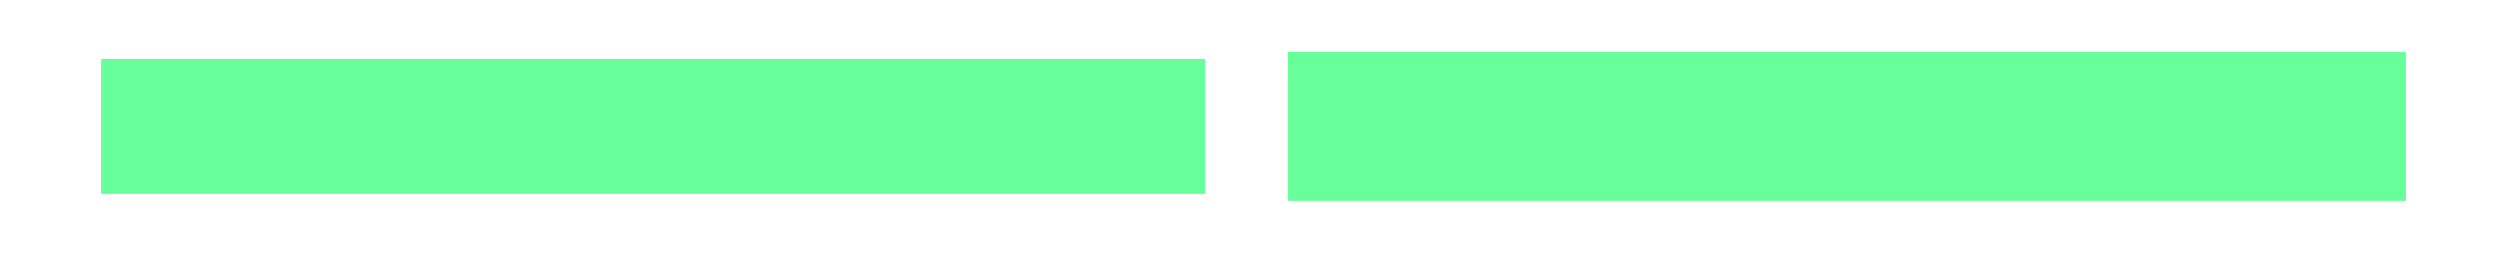
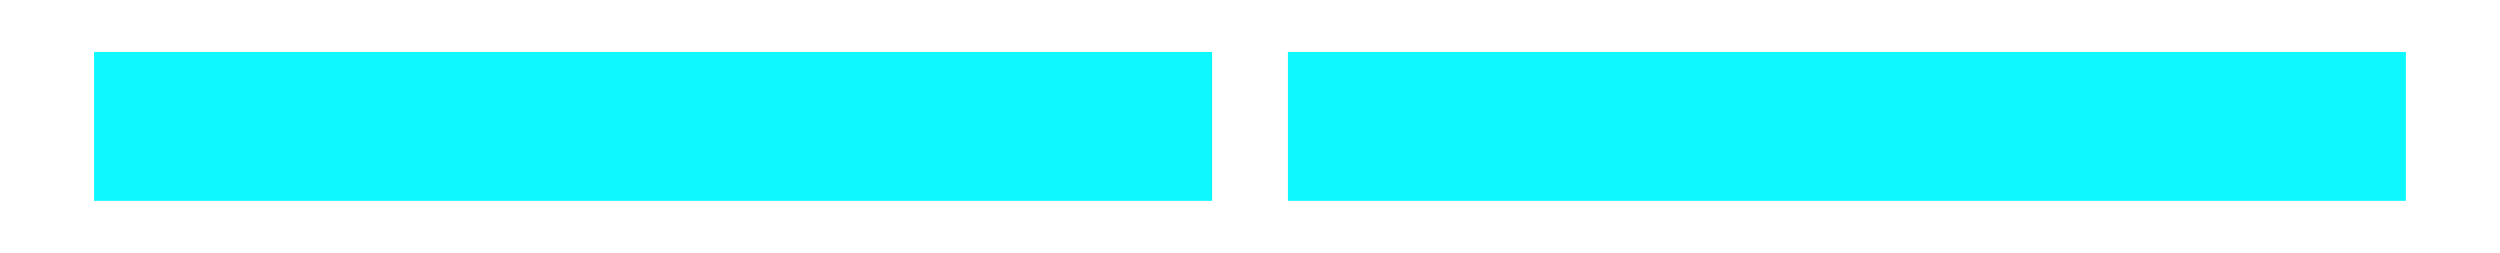
- <svg xmlns="http://www.w3.org/2000/svg" xmlns:ns1="&amp;ns_ai;" version="1.1" id="Layer_2" x="0px" y="0px" viewBox="0 0 178 18" style="enable-background:new 0 0 178 18;" xml:space="preserve">
-   <defs id="defs19" />
-   <style type="text/css" id="style3">
- 	.st0{fill:#66FF99;}
- 	.st1{opacity:0.8;fill:#1B1A1D;}
- 	.st2{fill:none;stroke:#66FF99;stroke-miterlimit:10;}
+ <svg xmlns="http://www.w3.org/2000/svg" version="1.1" id="Layer_2" x="0px" y="0px" viewBox="0 0 178 18" style="enable-background:new 0 0 178 18;" xml:space="preserve">
+   <style type="text/css">
+ 	.st0{fill:#0DF9FF;}
+ 	.st1{fill:none;stroke:#0DF9FF;stroke-miterlimit:10;}
</style>
-   <switch id="switch5">
-     <g ns1:extraneous="self" id="g7">
-       <rect x="7.2" y="4.2" class="st0" width="78.6" height="9.6" id="rect9" />
-       <rect x="92.2" y="4.2" class="st1" width="78.6" height="9.6" id="rect11" />
-       <rect x="92.2" y="4.2" class="st2" width="78.6" height="9.6" id="rect13" />
-       <rect x="92.2" y="4.2" class="st0" width="78.6" height="9.6" id="rect15" />
+   <switch>
+     <g>
+       <g>
+         <rect x="7.2" y="4.2" class="st0" width="78.6" height="9.6" />
+         <rect x="92.2" y="4.2" class="st0" width="78.6" height="9.6" />
+         <rect x="92.2" y="4.2" class="st1" width="78.6" height="9.6" />
+       </g>
+       <rect x="7.2" y="4.2" class="st1" width="78.6" height="9.6" />
    </g>
  </switch>
</svg>
